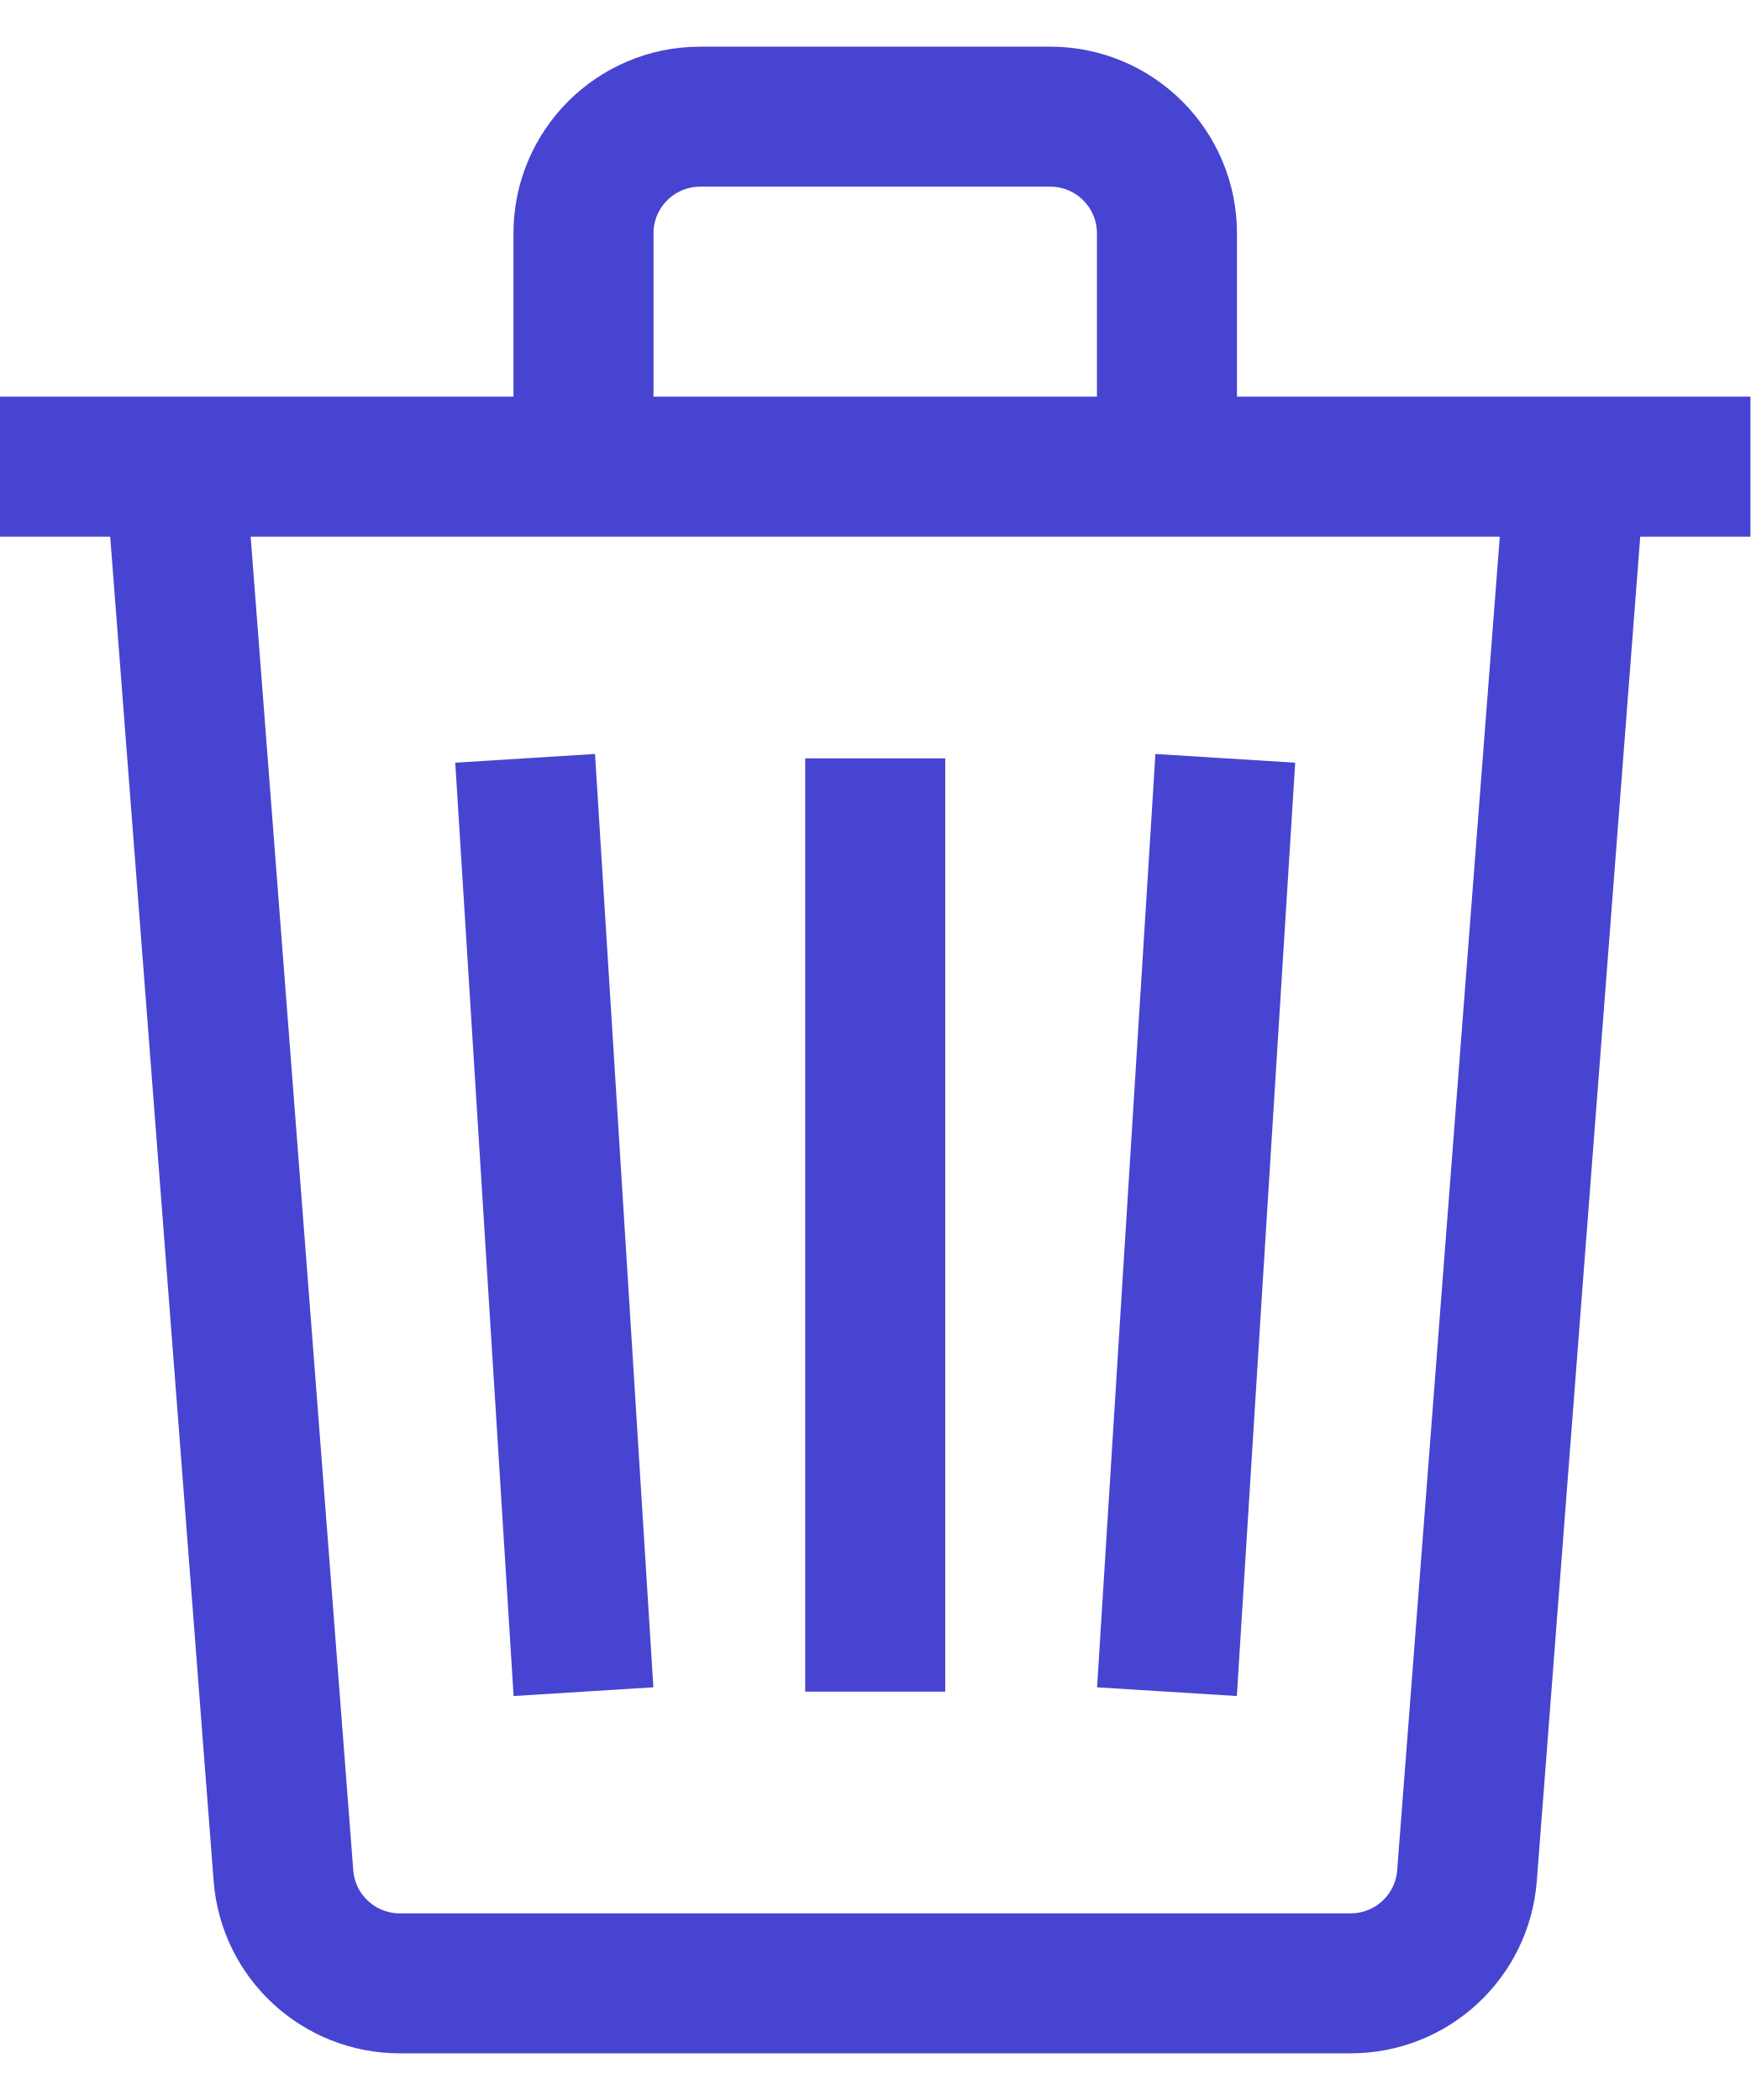
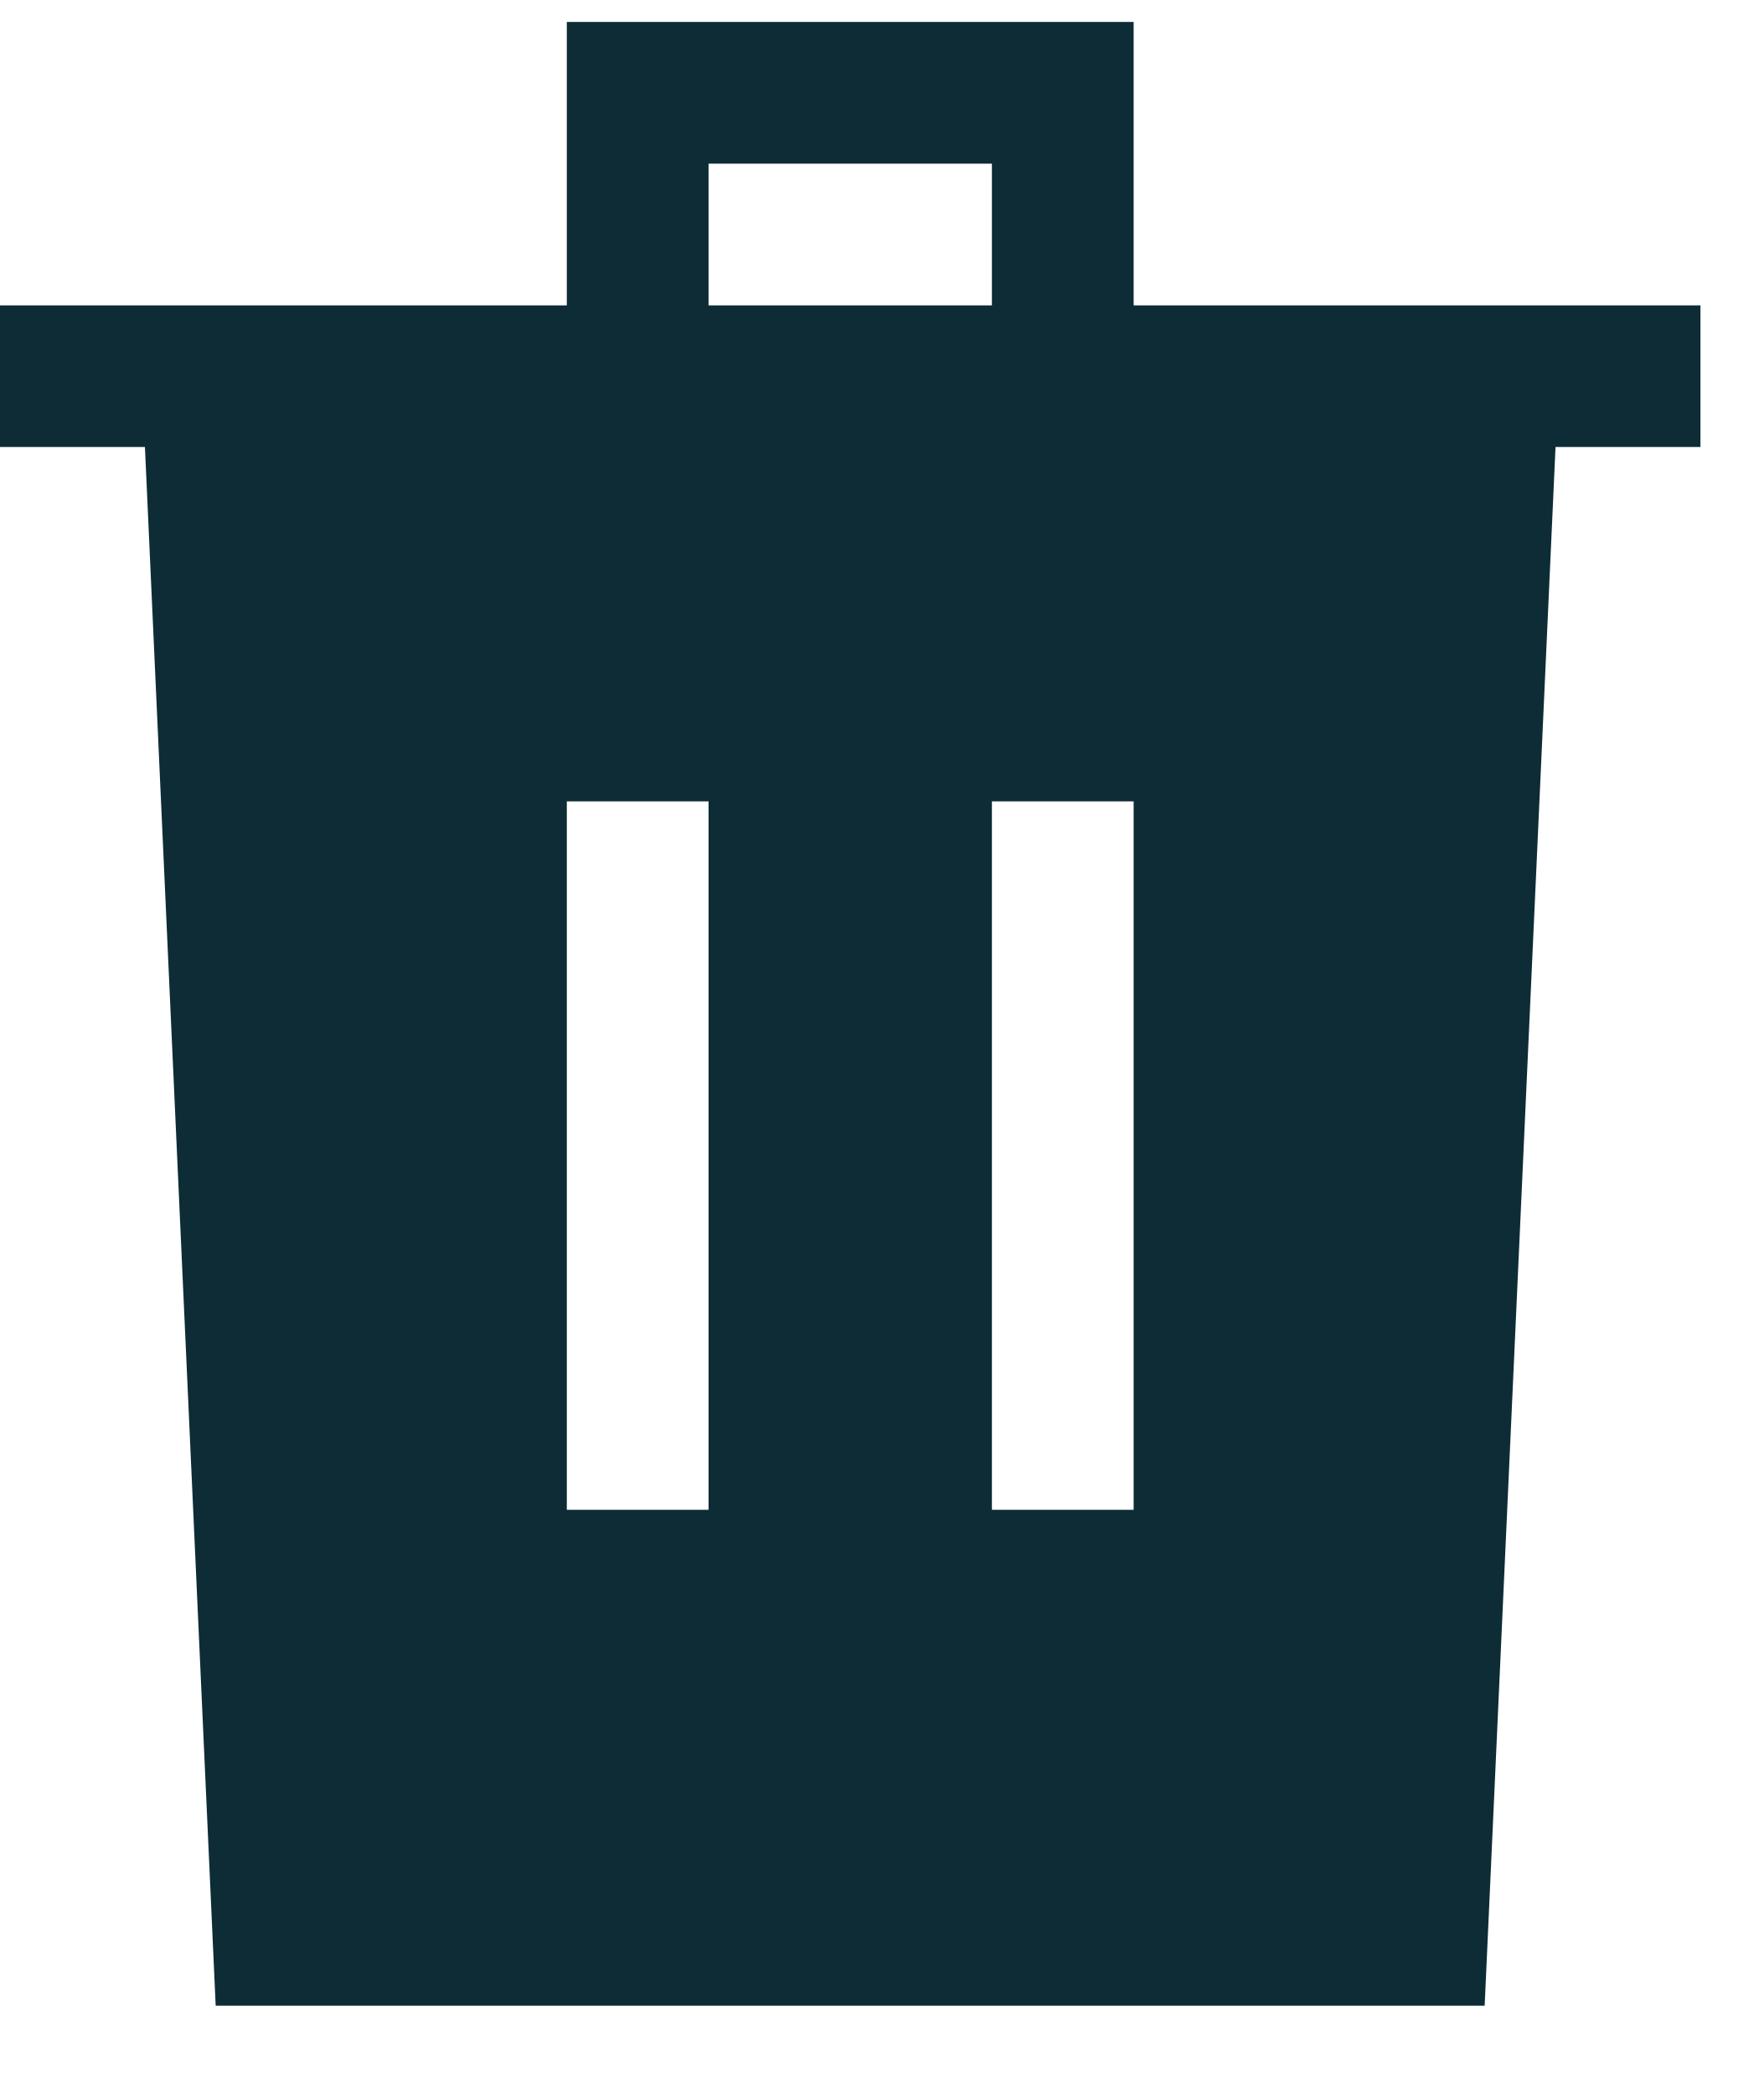
- <svg xmlns="http://www.w3.org/2000/svg" width="15" height="18" viewBox="0 0 15 18" fill="none">
-   <path d="M0 4H15M5 4V2C5 1.448 5.448 1 6 1H9C9.552 1 10 1.448 10 2V4M7.5 6.5V14.5M10.5 6.5L10 14.5M4.5 6.5L5 14.5M13.5 4L12.571 16.077C12.531 16.598 12.097 17 11.574 17H3.426C2.903 17 2.469 16.598 2.429 16.077L1.5 4H13.5Z" stroke="#4744D1" stroke-width="1.2" />
+ <svg xmlns="http://www.w3.org/2000/svg" width="16" height="19" viewBox="0 0 16 19" fill="none">
+   <path d="M5.143 0.199V0.842V2.771H1.256H0V4.056H1.315L1.957 18.199H13.471L14.114 4.056H15.429V2.771H14.173H10.286V0.199H5.143ZM6.429 1.485H9V2.771H6.429V1.485ZM5.143 7.271H6.429V13.699H5.143V7.271ZM9 7.271H10.286V13.699H9V7.271Z" fill="#0D2C36" />
</svg>
